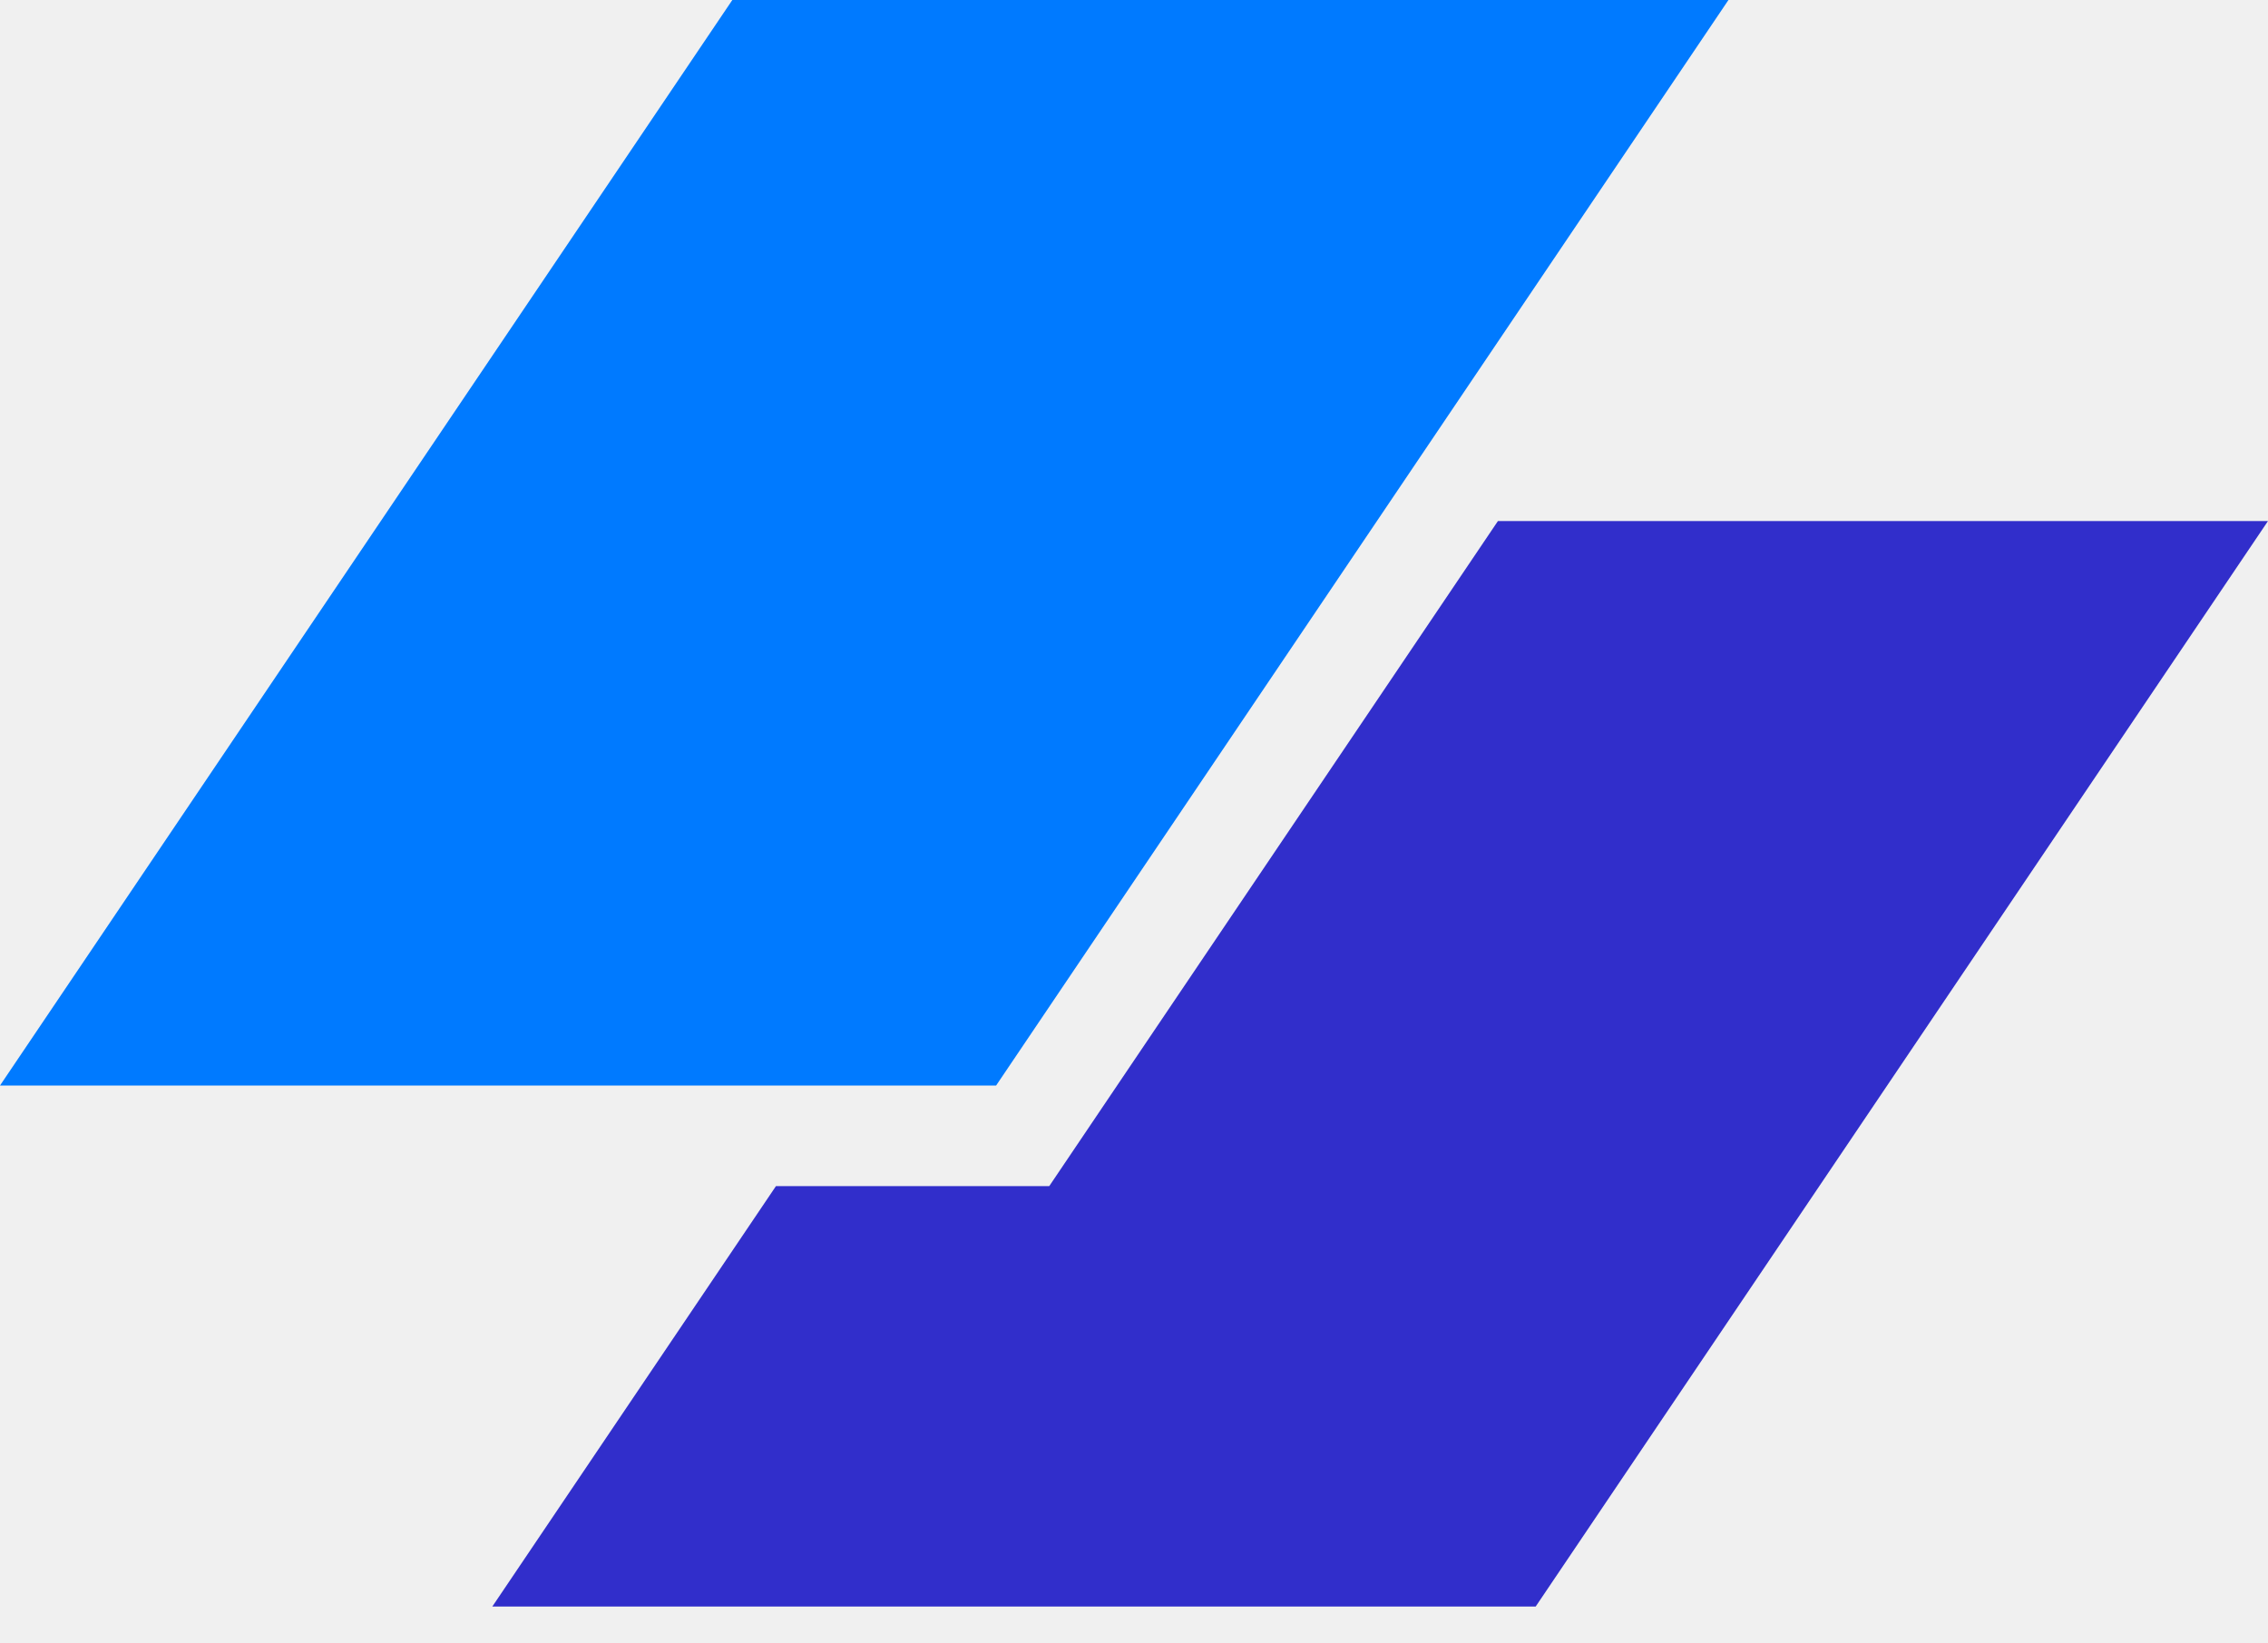
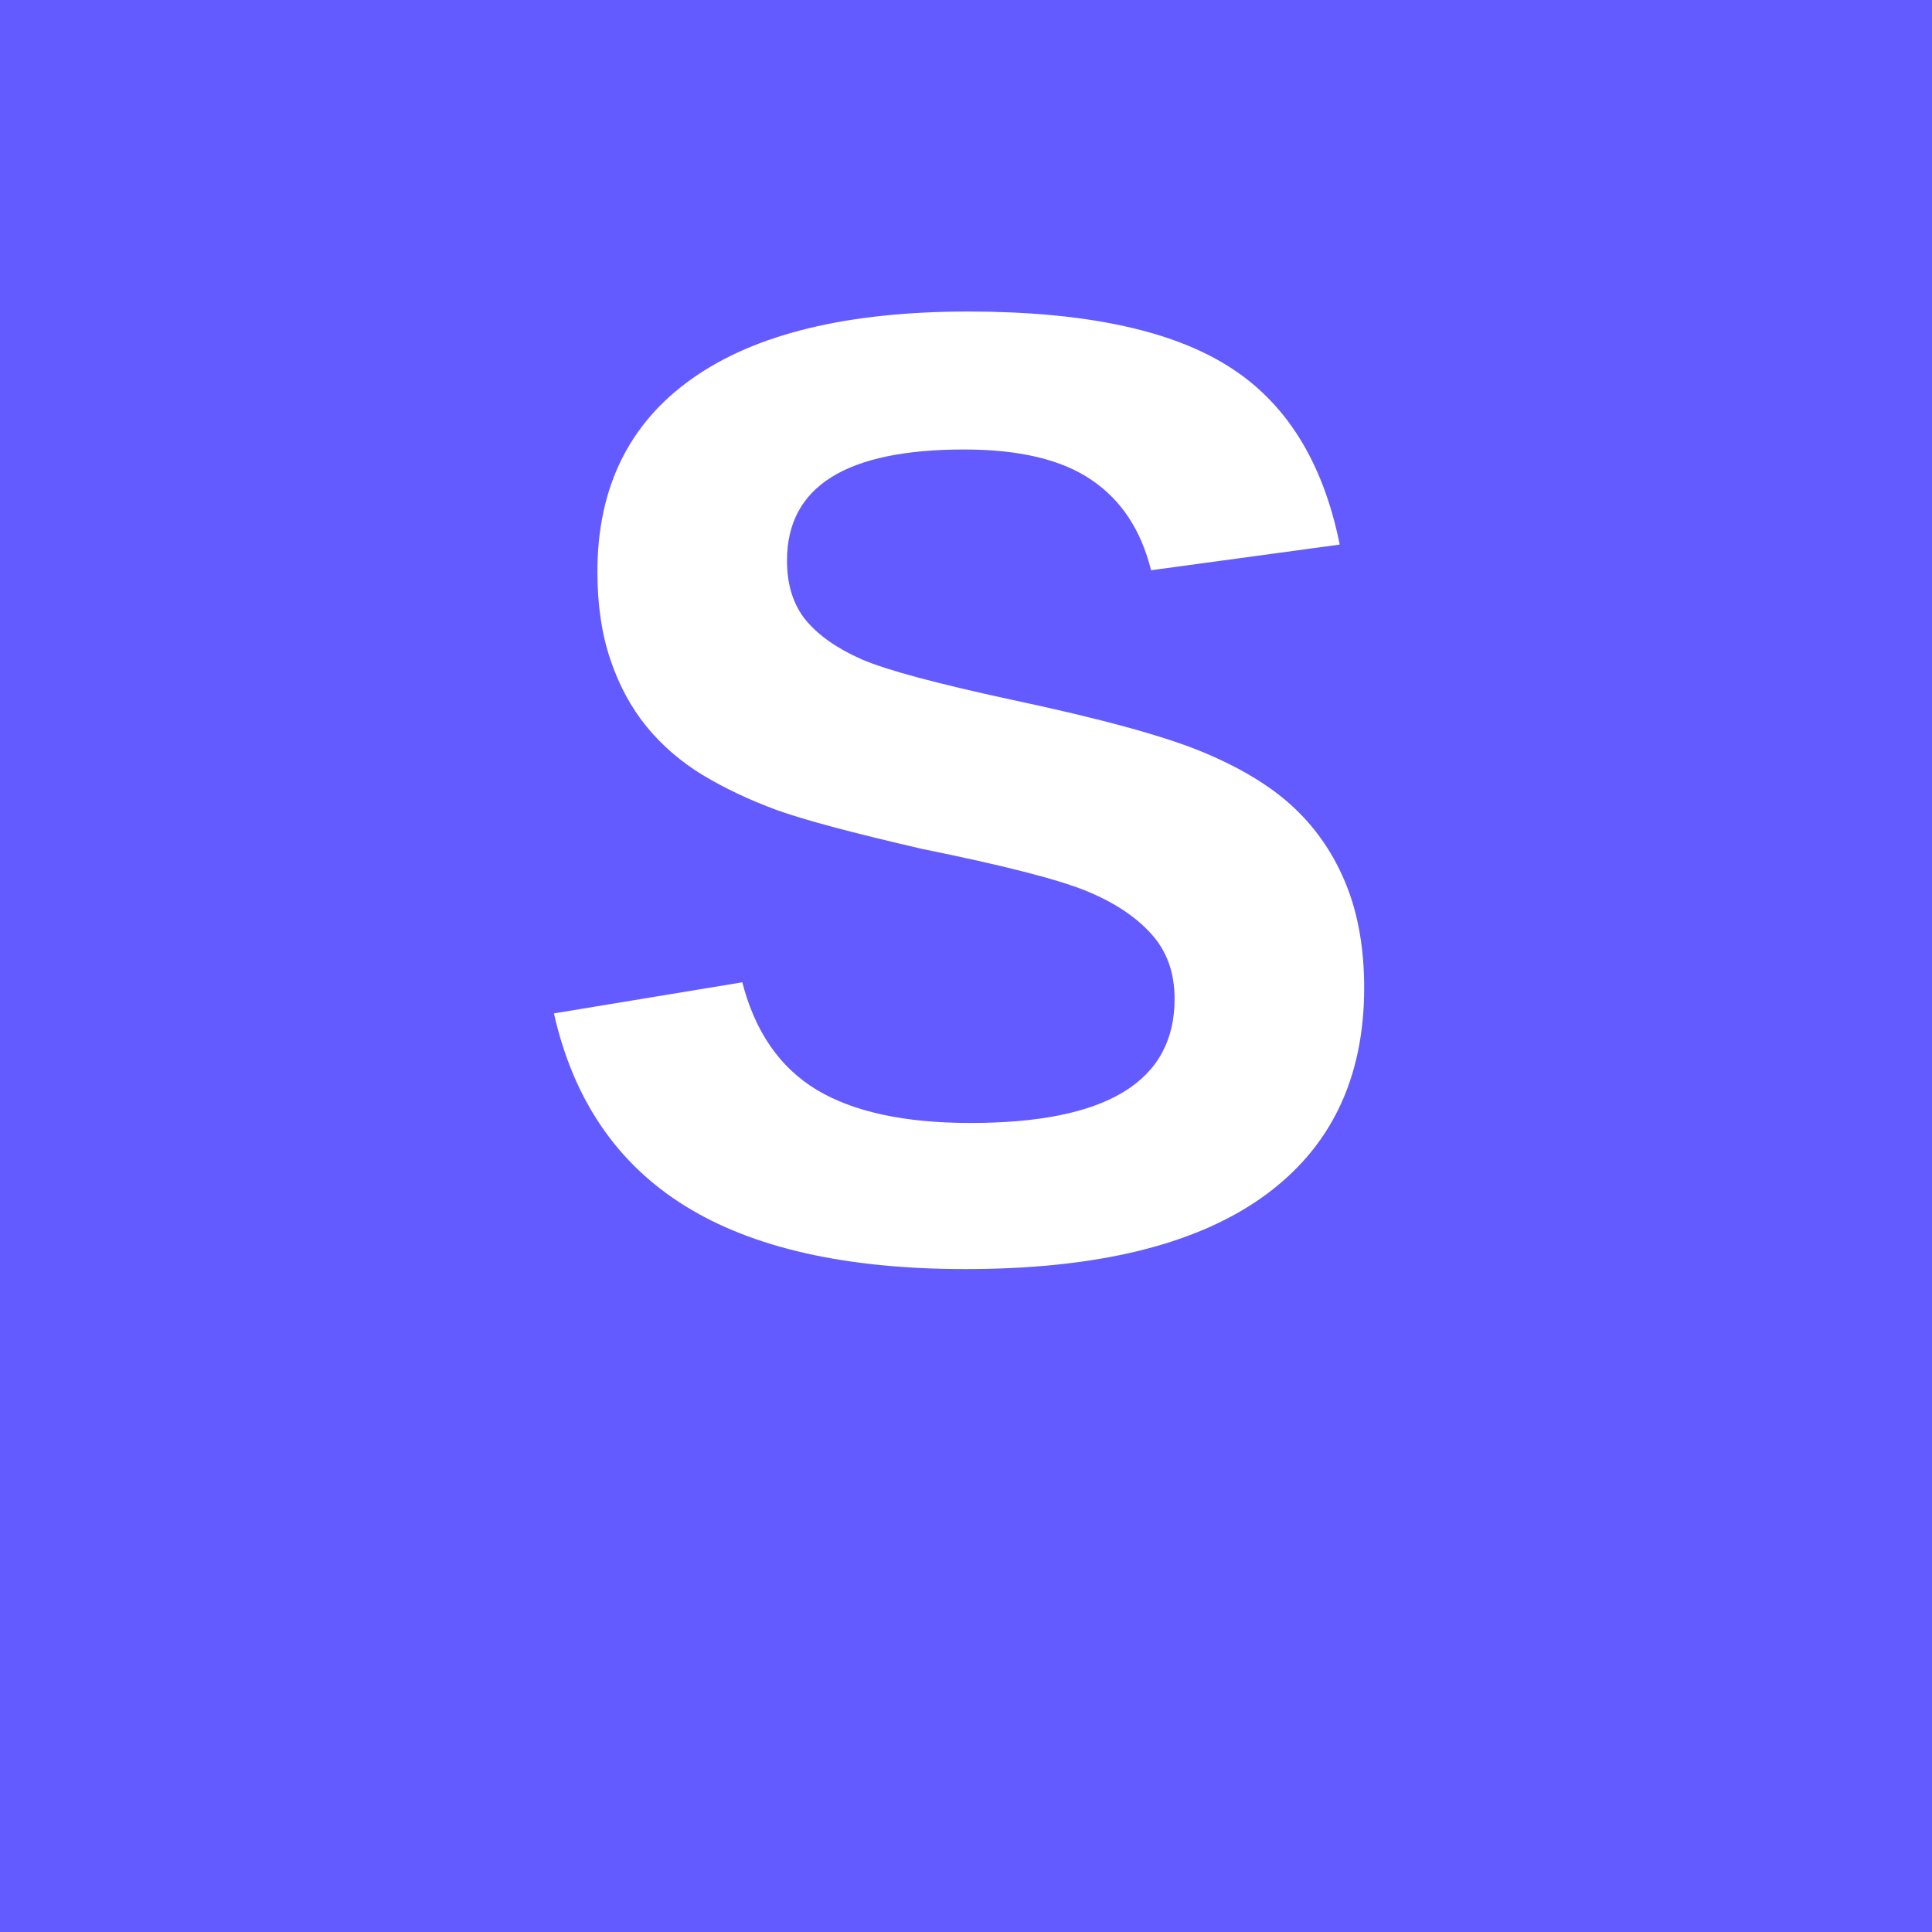
- <svg xmlns="http://www.w3.org/2000/svg" width="58" height="42" viewBox="0 0 58 42" fill="none">
-   <path d="M18.728 0H44.202L25.474 27.759H0L18.728 0Z" fill="#007AFF" />
-   <path d="M19.844 30.331L12.59 41.083H39.272L58 13.324H38.307L26.833 30.331H19.844Z" fill="#312ECB" />
+ <svg xmlns="http://www.w3.org/2000/svg" width="200" height="200" viewBox="0 0 100 100">
+   <rect width="100" height="100" fill="#635BFF" />
+   <text x="50%" y="65%" text-anchor="middle" font-family="Arial, sans-serif" font-size="70" fill="white" font-weight="bold">S</text>
</svg>
